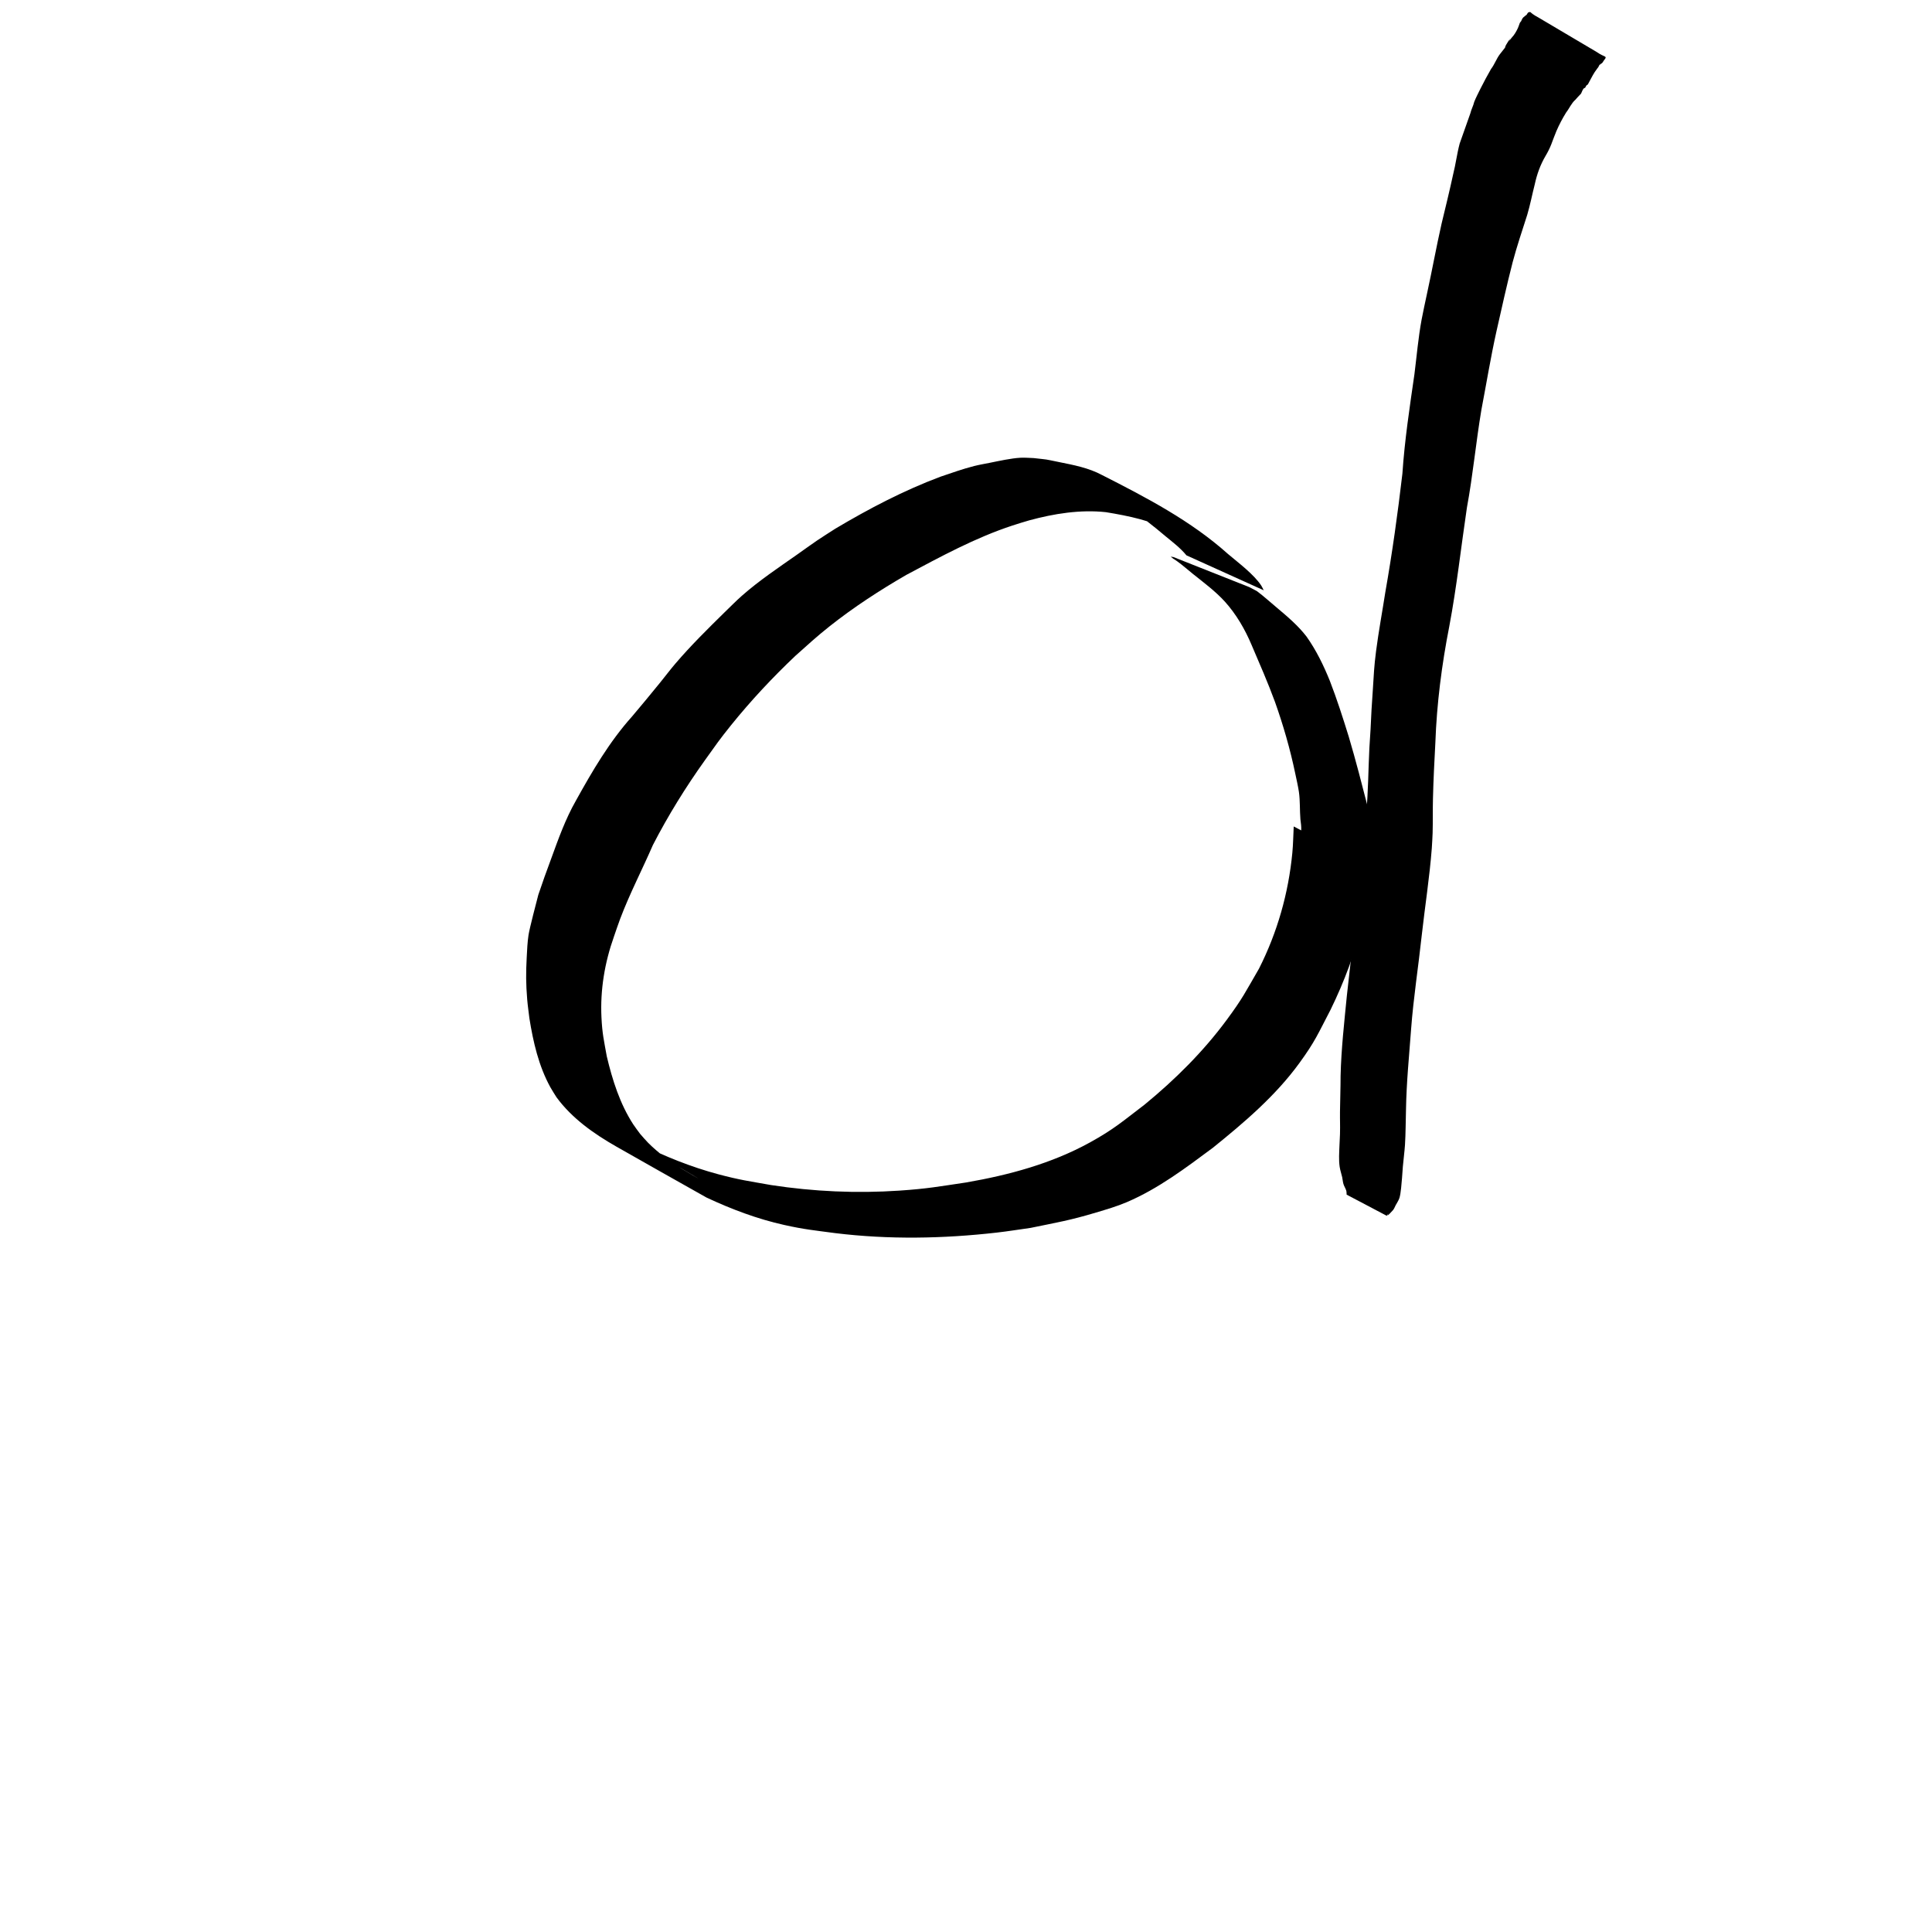
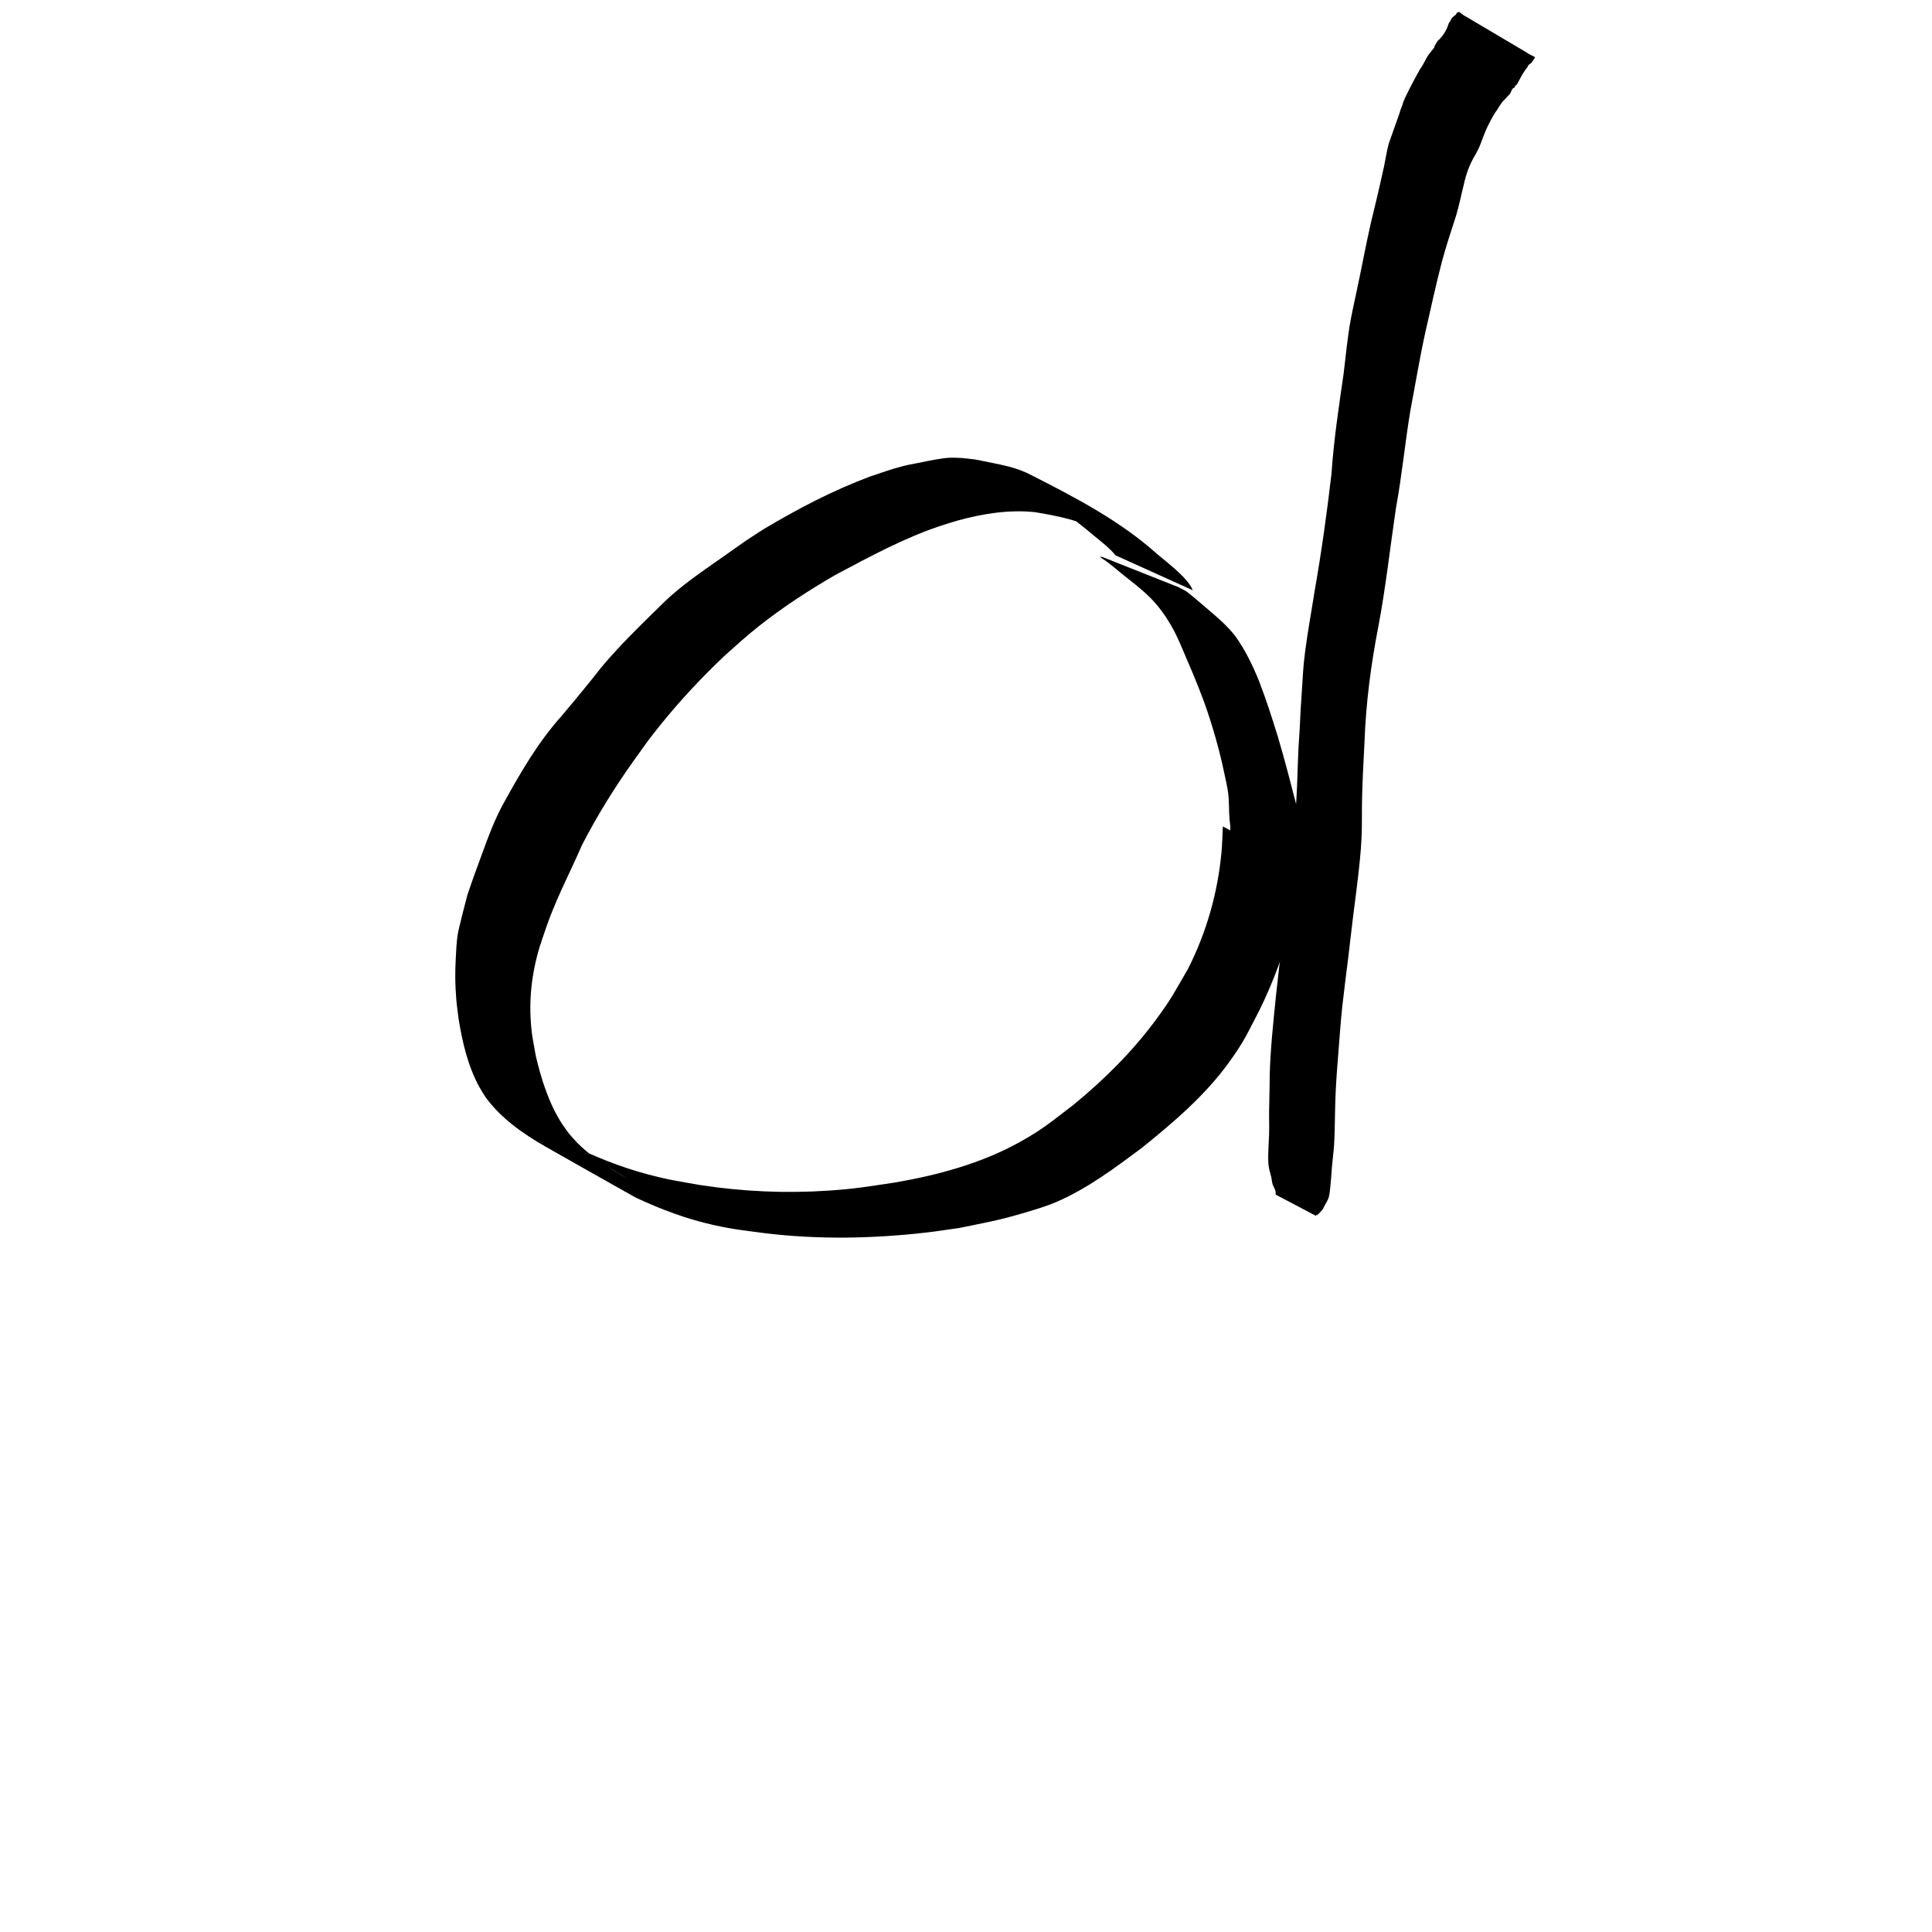
- <svg xmlns="http://www.w3.org/2000/svg" width="1000" height="1000" viewBox="0 0 264.583 264.583" version="1.1" id="svg1">
+ <svg xmlns="http://www.w3.org/2000/svg" width="1000" height="1000" viewBox="60 0 164 264.583" version="1.1" id="svg1">
  <defs id="defs1" />
  <path style="fill:#000000;stroke-width:0.265" id="path3" d="m 173.059,80.837 c -0.111,-0.215 -0.201,-0.444 -0.334,-0.646 -1.037,-1.567 -3.116,-3.101 -4.549,-4.319 -5.084,-4.552 -11.172,-7.728 -17.239,-10.809 -1.852,-0.995 -3.899,-1.38 -5.935,-1.791 -2.214,-0.448 -1.186,-0.28 -3.459,-0.541 -0.603,-0.015 -1.207,-0.077 -1.809,-0.043 -1.257,0.07 -2.885,0.43 -4.1,0.675 -0.738,0.149 -1.481,0.272 -2.211,0.455 -1.536,0.386 -3.135,0.96 -4.633,1.466 -5.023,1.885 -9.775,4.371 -14.378,7.109 -0.847,0.548 -1.705,1.079 -2.54,1.644 -0.894,0.606 -1.763,1.248 -2.647,1.868 -2.599,1.824 -5.26,3.596 -7.646,5.702 -0.807,0.712 -1.555,1.488 -2.332,2.231 -2.314,2.275 -4.636,4.562 -6.746,7.032 -0.717,0.839 -1.379,1.723 -2.075,2.579 -1.773,2.183 -2.107,2.568 -3.865,4.668 -3.107,3.465 -5.454,7.49 -7.698,11.541 -1.439,2.523 -2.408,5.267 -3.399,7.985 -1.291,3.545 -0.504,1.316 -1.744,4.903 -0.24,0.931 -1.195,4.542 -1.341,5.506 -0.153,1.011 -0.192,2.037 -0.247,3.059 -0.115,2.152 -0.109,3.616 0.066,5.753 0.071,0.864 0.201,1.722 0.301,2.583 0.517,3.242 1.268,6.521 2.859,9.426 0.264,0.481 0.573,0.936 0.86,1.404 2.119,2.884 5.085,4.971 8.161,6.73 4.118,2.354 8.259,4.667 12.388,7 3.414,1.596 6.955,2.933 10.64,3.751 2.808,0.624 4.064,0.725 6.967,1.114 7.346,0.9 14.79,0.764 22.136,-0.072 1.545,-0.176 3.08,-0.428 4.621,-0.642 3.707,-0.765 5.366,-1.022 8.987,-2.108 1.416,-0.424 2.842,-0.839 4.201,-1.42 4.31,-1.844 8.057,-4.679 11.789,-7.452 4.295,-3.465 8.578,-7.108 11.844,-11.601 2.178,-2.996 2.528,-3.972 4.265,-7.294 1.892,-3.879 3.419,-7.909 4.375,-12.122 0.661,-2.914 0.803,-4.543 1.176,-7.459 0,0 -10.596,-5.519 -10.596,-5.519 v 0 c -0.063,1.205 -0.075,2.414 -0.19,3.615 -0.53,5.536 -2.051,10.887 -4.564,15.854 -1.89,3.258 -2.197,4 -4.4,6.987 -3.216,4.361 -7.078,8.197 -11.26,11.628 -2.96,2.256 -4.209,3.378 -7.496,5.19 -5.25,2.893 -11.087,4.463 -16.957,5.48 -3.791,0.56 -5.279,0.855 -9.124,1.115 -5.867,0.397 -11.765,0.132 -17.577,-0.76 -3.024,-0.539 -4.316,-0.699 -7.225,-1.477 -3.742,-1.002 -7.351,-2.45 -10.81,-4.188 2.63,1.551 5.263,3.097 7.889,4.654 0.683,0.405 -1.385,-0.777 -2.058,-1.197 -1.656,-1.03 -3.262,-2.198 -4.642,-3.583 -0.382,-0.383 -0.724,-0.805 -1.086,-1.208 -0.316,-0.437 -0.655,-0.859 -0.949,-1.311 -1.831,-2.82 -2.858,-6.08 -3.627,-9.325 -0.389,-2.181 -0.619,-3.075 -0.727,-5.322 -0.182,-3.784 0.44,-7.498 1.706,-11.063 0.284,-0.81 0.549,-1.627 0.852,-2.43 1.305,-3.458 3.021,-6.743 4.492,-10.13 2.09,-4.049 4.49,-7.927 7.142,-11.633 1.492,-2.08 1.937,-2.758 3.584,-4.799 2.705,-3.351 5.648,-6.497 8.774,-9.458 1.73,-1.543 2.902,-2.635 4.711,-4.067 3.308,-2.619 6.852,-4.919 10.501,-7.031 4.705,-2.5 9.42,-5.076 14.499,-6.747 0.775,-0.239 1.542,-0.504 2.324,-0.716 3.4,-0.924 6.967,-1.496 10.488,-1.122 3.176,0.525 6.36,1.165 9.216,2.727 4.308,2.287 2.025,1.095 -8.159,-4.822 -0.388,-0.225 0.778,0.448 1.154,0.693 0.923,0.601 1.422,1.022 2.289,1.719 0.404,0.325 0.806,0.653 1.208,0.98 2.155,1.705 0.317,0.234 2.385,1.935 1.029,0.846 2.096,1.65 2.949,2.684 z" />
  <path style="fill:#000000;stroke-width:0.265" id="path4" d="m 178.131,136.676 c 0.322,-0.71 0.638,-1.419 0.926,-2.144 0.2,-0.503 0.452,-1.44 1.018,-1.723 0.456,-0.228 1.001,-0.19 1.502,-0.285 0.28,-0.213 0.621,-0.362 0.839,-0.638 0.2,-0.253 0.246,-0.597 0.374,-0.893 0.134,-0.311 0.278,-0.617 0.411,-0.928 0.456,-1.069 0.818,-1.978 1.37,-3.012 0.177,-0.309 0.378,-0.606 0.532,-0.927 0.012,-0.024 0.716,-1.832 0.74,-1.892 0.334,-0.817 0.709,-1.562 1.175,-2.309 0.438,-0.991 0.528,-2.077 0.76,-3.122 0.4,-1.8 -0.011,0.405 0.321,-1.469 0.068,-2.214 -0.303,-4.421 -0.729,-6.586 -0.847,-3.298 -1.691,-6.596 -2.661,-9.86 -0.796,-2.565 -1.613,-5.124 -2.583,-7.629 -0.863,-2.135 -1.872,-4.213 -3.207,-6.093 -1.153,-1.499 -2.597,-2.717 -4.036,-3.928 -0.922,-0.762 -1.799,-1.579 -2.762,-2.291 -0.347,-0.182 -0.693,-0.364 -1.04,-0.546 0,0 -10.384,-4.113 -10.384,-4.113 v 0 c -0.124,-0.02 -0.249,-0.04 -0.373,-0.06 0.928,0.761 -0.165,-0.109 0.874,0.629 0.759,0.539 1.45,1.168 2.177,1.747 1.505,1.204 3.066,2.358 4.37,3.788 1.556,1.73 2.743,3.772 3.648,5.912 1.111,2.596 2.245,5.181 3.218,7.834 1.133,3.192 2.074,6.452 2.766,9.77 0.142,0.668 0.402,1.828 0.502,2.518 0.182,1.254 0.105,2.515 0.209,3.774 0.074,0.618 0.136,0.924 0.112,1.55 -0.04,1.058 -0.373,2.078 -0.415,3.135 -0.008,0.285 0.008,0.573 -0.025,0.856 -0.196,1.668 -1.145,3.176 -1.217,4.871 -0.075,0.376 -0.12,0.76 -0.225,1.129 -0.079,0.277 -0.703,1.798 -0.796,2.085 -0.109,0.338 -0.184,0.687 -0.268,1.032 -0.079,0.325 -0.224,0.644 -0.22,0.978 0.005,0.418 0.164,0.821 0.246,1.231 0.299,0.533 0.704,1.019 0.897,1.598 0.265,0.796 -0.074,1.379 -0.331,2.082 -0.26,0.711 -0.461,1.467 -0.889,2.1 z" />
  <path style="fill:#000000;stroke-width:0.265" id="path5" d="m 189.913,166.5 c 0.887,-1.311 -0.74,0.998 0.836,-0.754 0.176,-0.196 0.261,-0.458 0.385,-0.691 0.177,-0.331 0.401,-0.644 0.516,-1.001 0.202,-0.627 0.299,-2.126 0.355,-2.743 0.037,-0.514 0.067,-1.028 0.112,-1.541 0.071,-0.815 0.239,-2.151 0.291,-2.968 0.104,-1.627 0.091,-3.265 0.141,-4.894 0.064,-3.67 0.426,-7.328 0.699,-10.987 0.323,-4.293 0.997,-8.547 1.456,-12.827 0.444,-3.985 1.073,-7.945 1.379,-11.945 0.037,-0.689 0.092,-1.377 0.111,-2.067 0.044,-1.57 0.007,-3.141 0.046,-4.711 0.063,-2.547 0.19,-5.092 0.328,-7.636 0.193,-5.373 0.875,-10.702 1.911,-15.972 1.014,-5.383 1.607,-10.834 2.412,-16.249 0.825,-4.446 1.234,-8.953 1.986,-13.41 0.685,-3.579 1.268,-7.175 2.06,-10.732 0.718,-3.169 1.413,-6.34 2.223,-9.486 0.579,-2.179 1.305,-4.314 1.989,-6.461 0.411,-1.379 0.677,-2.796 1.035,-4.189 0.296,-1.376 0.765,-2.682 1.481,-3.894 0.305,-0.515 0.57,-1.037 0.786,-1.594 0.227,-0.601 0.449,-1.203 0.695,-1.797 0.379,-0.88 0.83,-1.736 1.336,-2.55 0.435,-0.553 0.718,-1.266 1.257,-1.733 0.257,-0.281 0.5,-0.577 0.776,-0.839 0.151,-0.279 0.199,-0.586 0.454,-0.781 0.12,-0.055 0.073,0.036 0.034,0.107 -0.256,0.451 0.227,-0.41 0.247,-0.443 0.023,-0.037 0.161,-0.116 0.2,-0.145 0.315,-0.559 0.586,-1.138 0.932,-1.682 0.164,-0.203 0.29,-0.434 0.452,-0.636 -0.086,0.217 0.19,-0.316 0.257,-0.454 0.015,-0.03 0.056,-0.122 0.044,-0.091 -0.151,0.402 -0.037,0.092 0.185,-0.011 0.16,-0.015 0.629,-0.997 0.385,-0.459 0.438,-0.646 0.119,-0.308 -1.053,-1.121 0,0 -7.98,-4.722 -7.98,-4.722 v 0 c -1.39,-0.738 -0.889,-0.861 -1.412,-0.669 -0.307,0.437 -0.104,0.247 -0.297,0.375 -0.268,0.231 -0.437,0.274 -0.596,0.689 -0.055,0.183 -0.08,0.102 -0.237,0.364 -0.084,0.229 -0.156,0.466 -0.256,0.692 -0.222,0.466 -0.476,0.925 -0.832,1.296 -0.033,0.036 -0.457,0.598 -0.361,0.387 0.038,-0.083 0.096,-0.158 0.123,-0.245 0.015,-0.049 -0.057,0.084 -0.086,0.126 -0.08,0.12 -0.16,0.235 -0.23,0.36 -0.145,0.227 -0.342,0.52 -0.379,0.762 -0.232,0.301 -0.474,0.593 -0.704,0.896 -0.478,0.626 -0.721,1.391 -1.207,2.018 -0.504,0.873 -0.975,1.76 -1.431,2.659 -0.294,0.617 -0.626,1.215 -0.875,1.852 -0.125,0.54 -0.404,1.027 -0.531,1.568 -0.479,1.383 -0.965,2.763 -1.462,4.138 -0.373,1.402 -0.545,2.848 -0.903,4.255 -0.487,2.248 -1.033,4.479 -1.575,6.715 -0.724,3.201 -1.303,6.429 -2.006,9.635 -0.241,1.165 -0.511,2.324 -0.727,3.493 -0.459,2.48 -0.67,4.993 -0.985,7.492 -0.655,4.526 -1.342,9.048 -1.648,13.616 -0.632,5.434 -1.39,10.852 -2.339,16.24 -0.416,2.686 -0.919,5.37 -1.267,8.065 -0.277,2.144 -0.307,3.187 -0.446,5.343 -0.058,0.904 -0.118,1.808 -0.177,2.712 -0.044,0.885 -0.087,1.77 -0.131,2.655 -0.054,0.861 -0.119,1.721 -0.163,2.582 -0.154,3.003 -0.147,6.015 -0.442,9.01 -0.38,4.007 -0.675,8.021 -1.196,12.014 -0.481,4.287 -0.97,8.573 -1.443,12.86 -0.359,3.655 -0.772,7.307 -0.86,10.983 -2.6e-4,1.633 -0.064,3.261 -0.082,4.893 -0.015,1.403 0.035,1.695 -0.001,3.1 -0.013,0.52 -0.048,1.039 -0.071,1.558 -0.034,0.972 -0.115,1.96 0.03,2.93 0.071,0.474 0.236,0.929 0.34,1.397 0.069,0.315 0.085,0.642 0.178,0.951 0.094,0.309 0.287,0.583 0.38,0.892 0.053,0.178 0.036,0.369 0.054,0.554 z" />
</svg>
